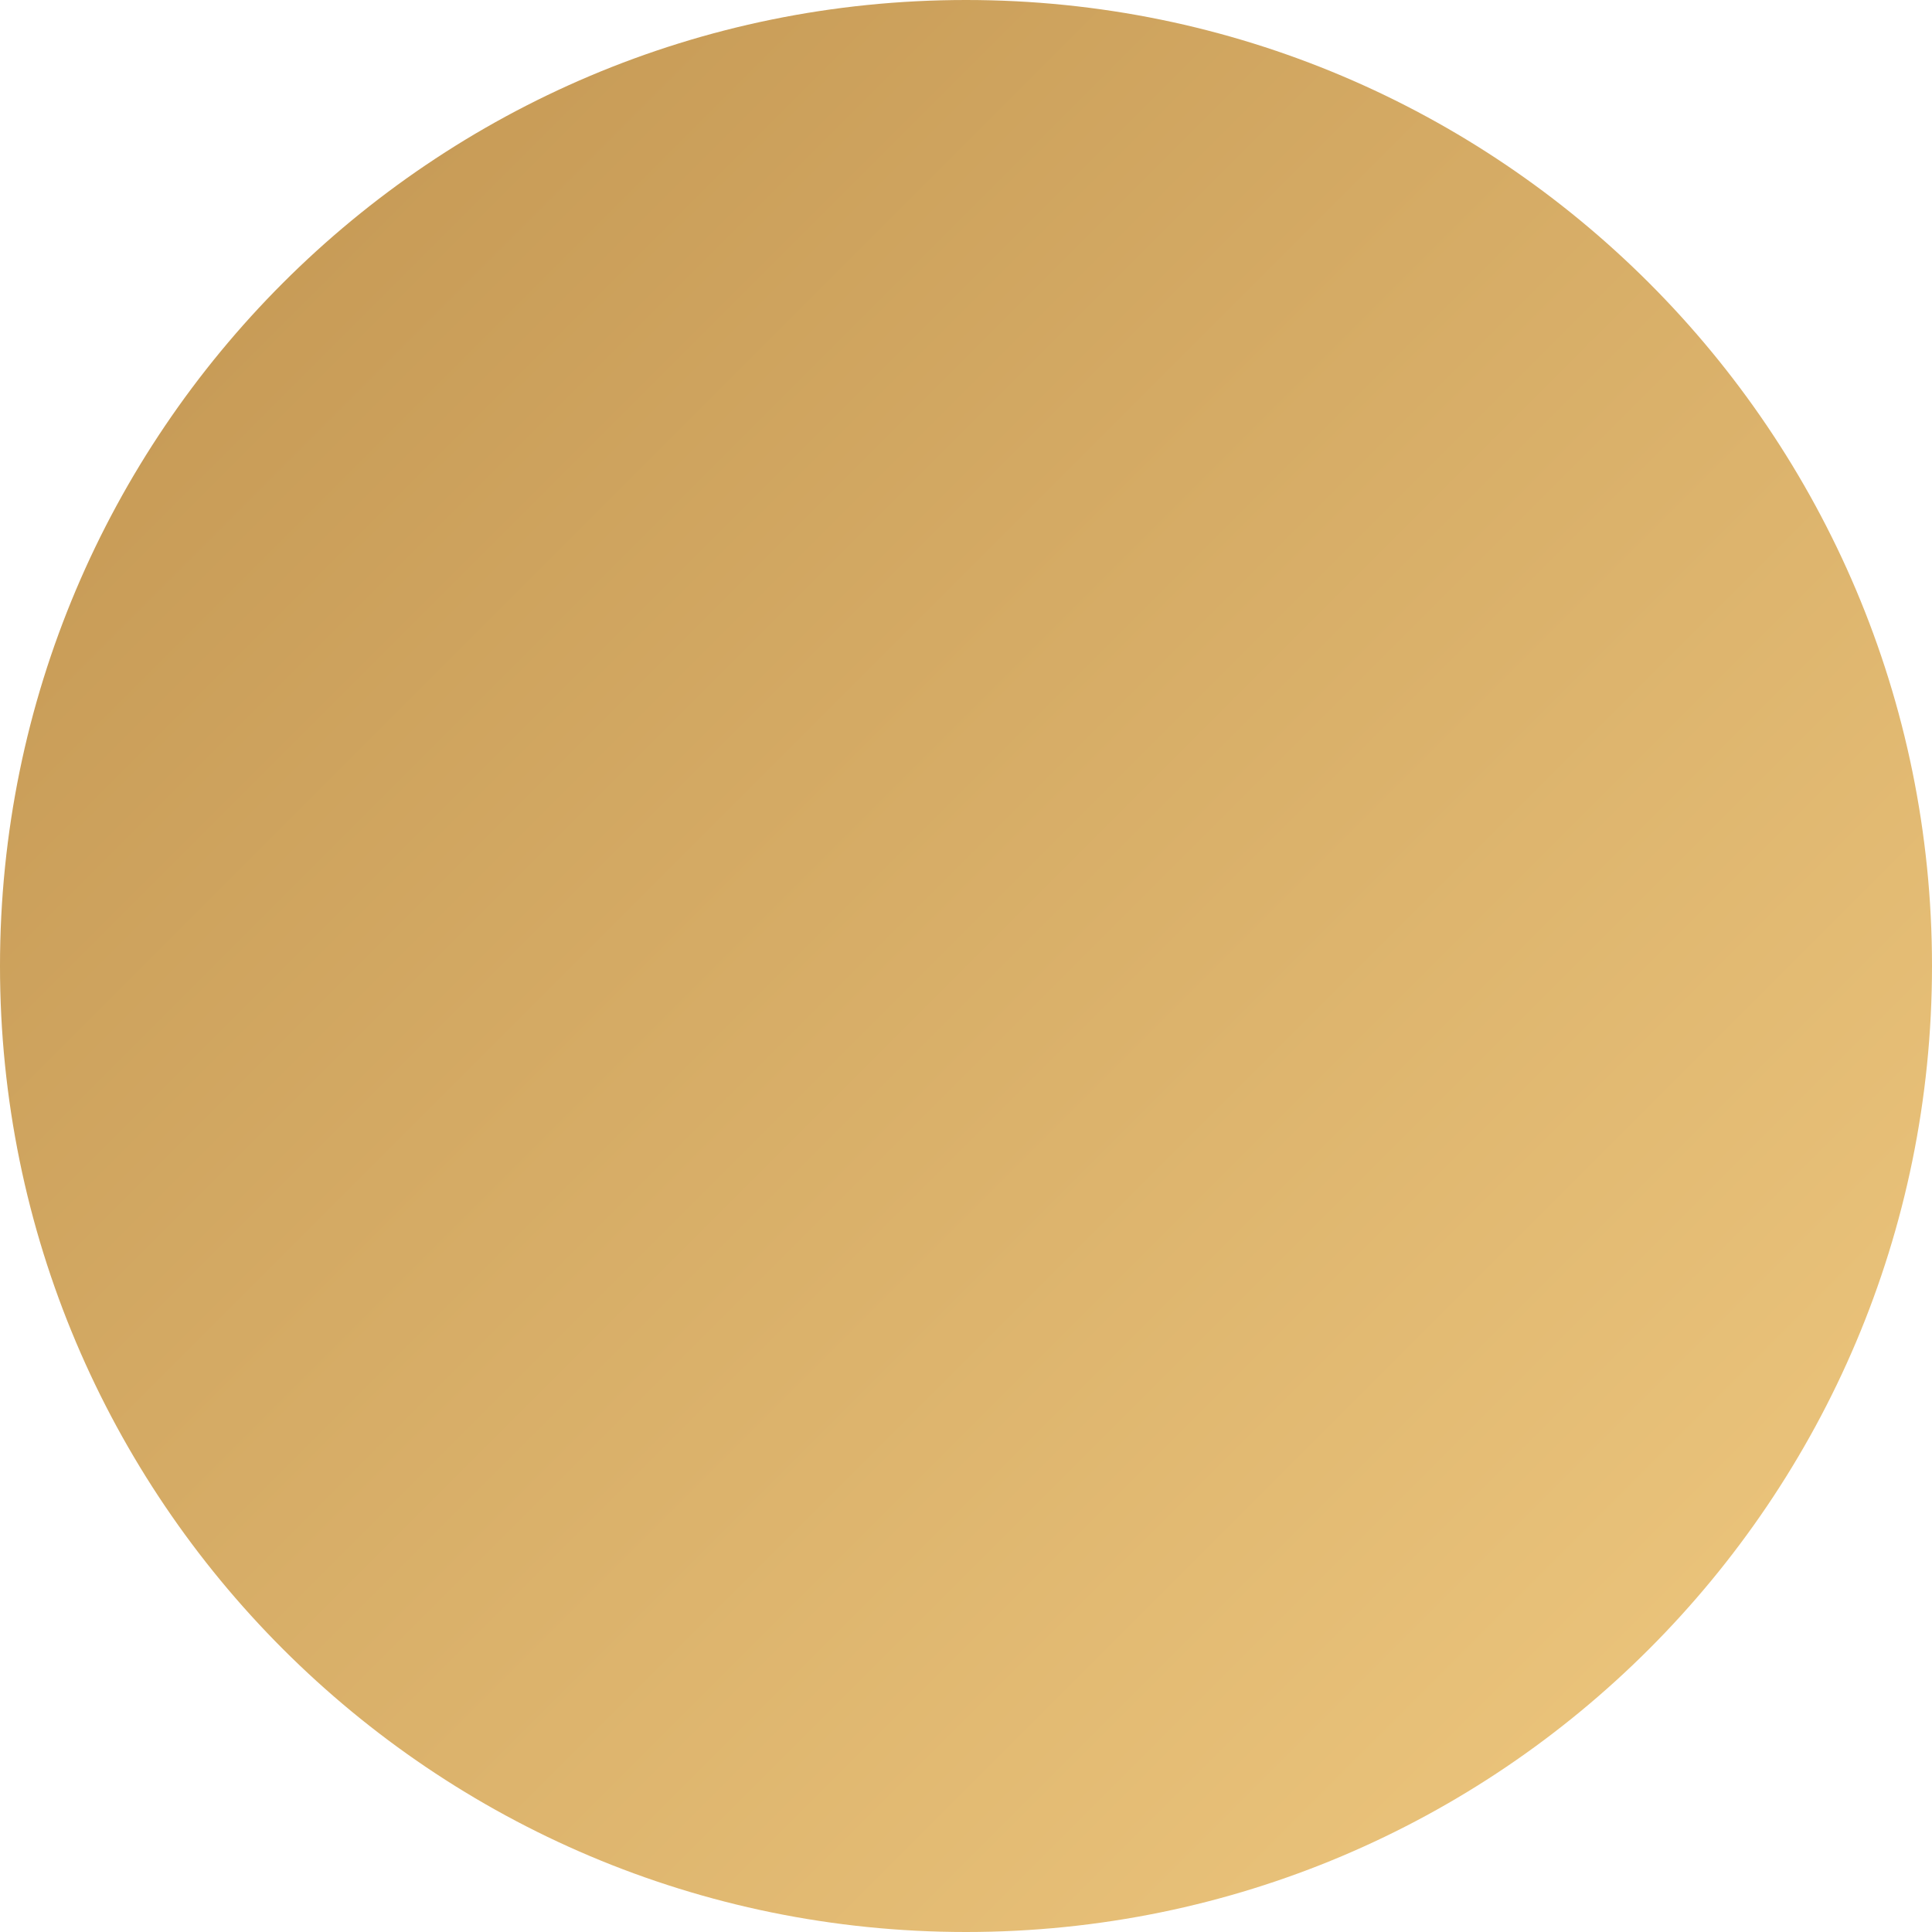
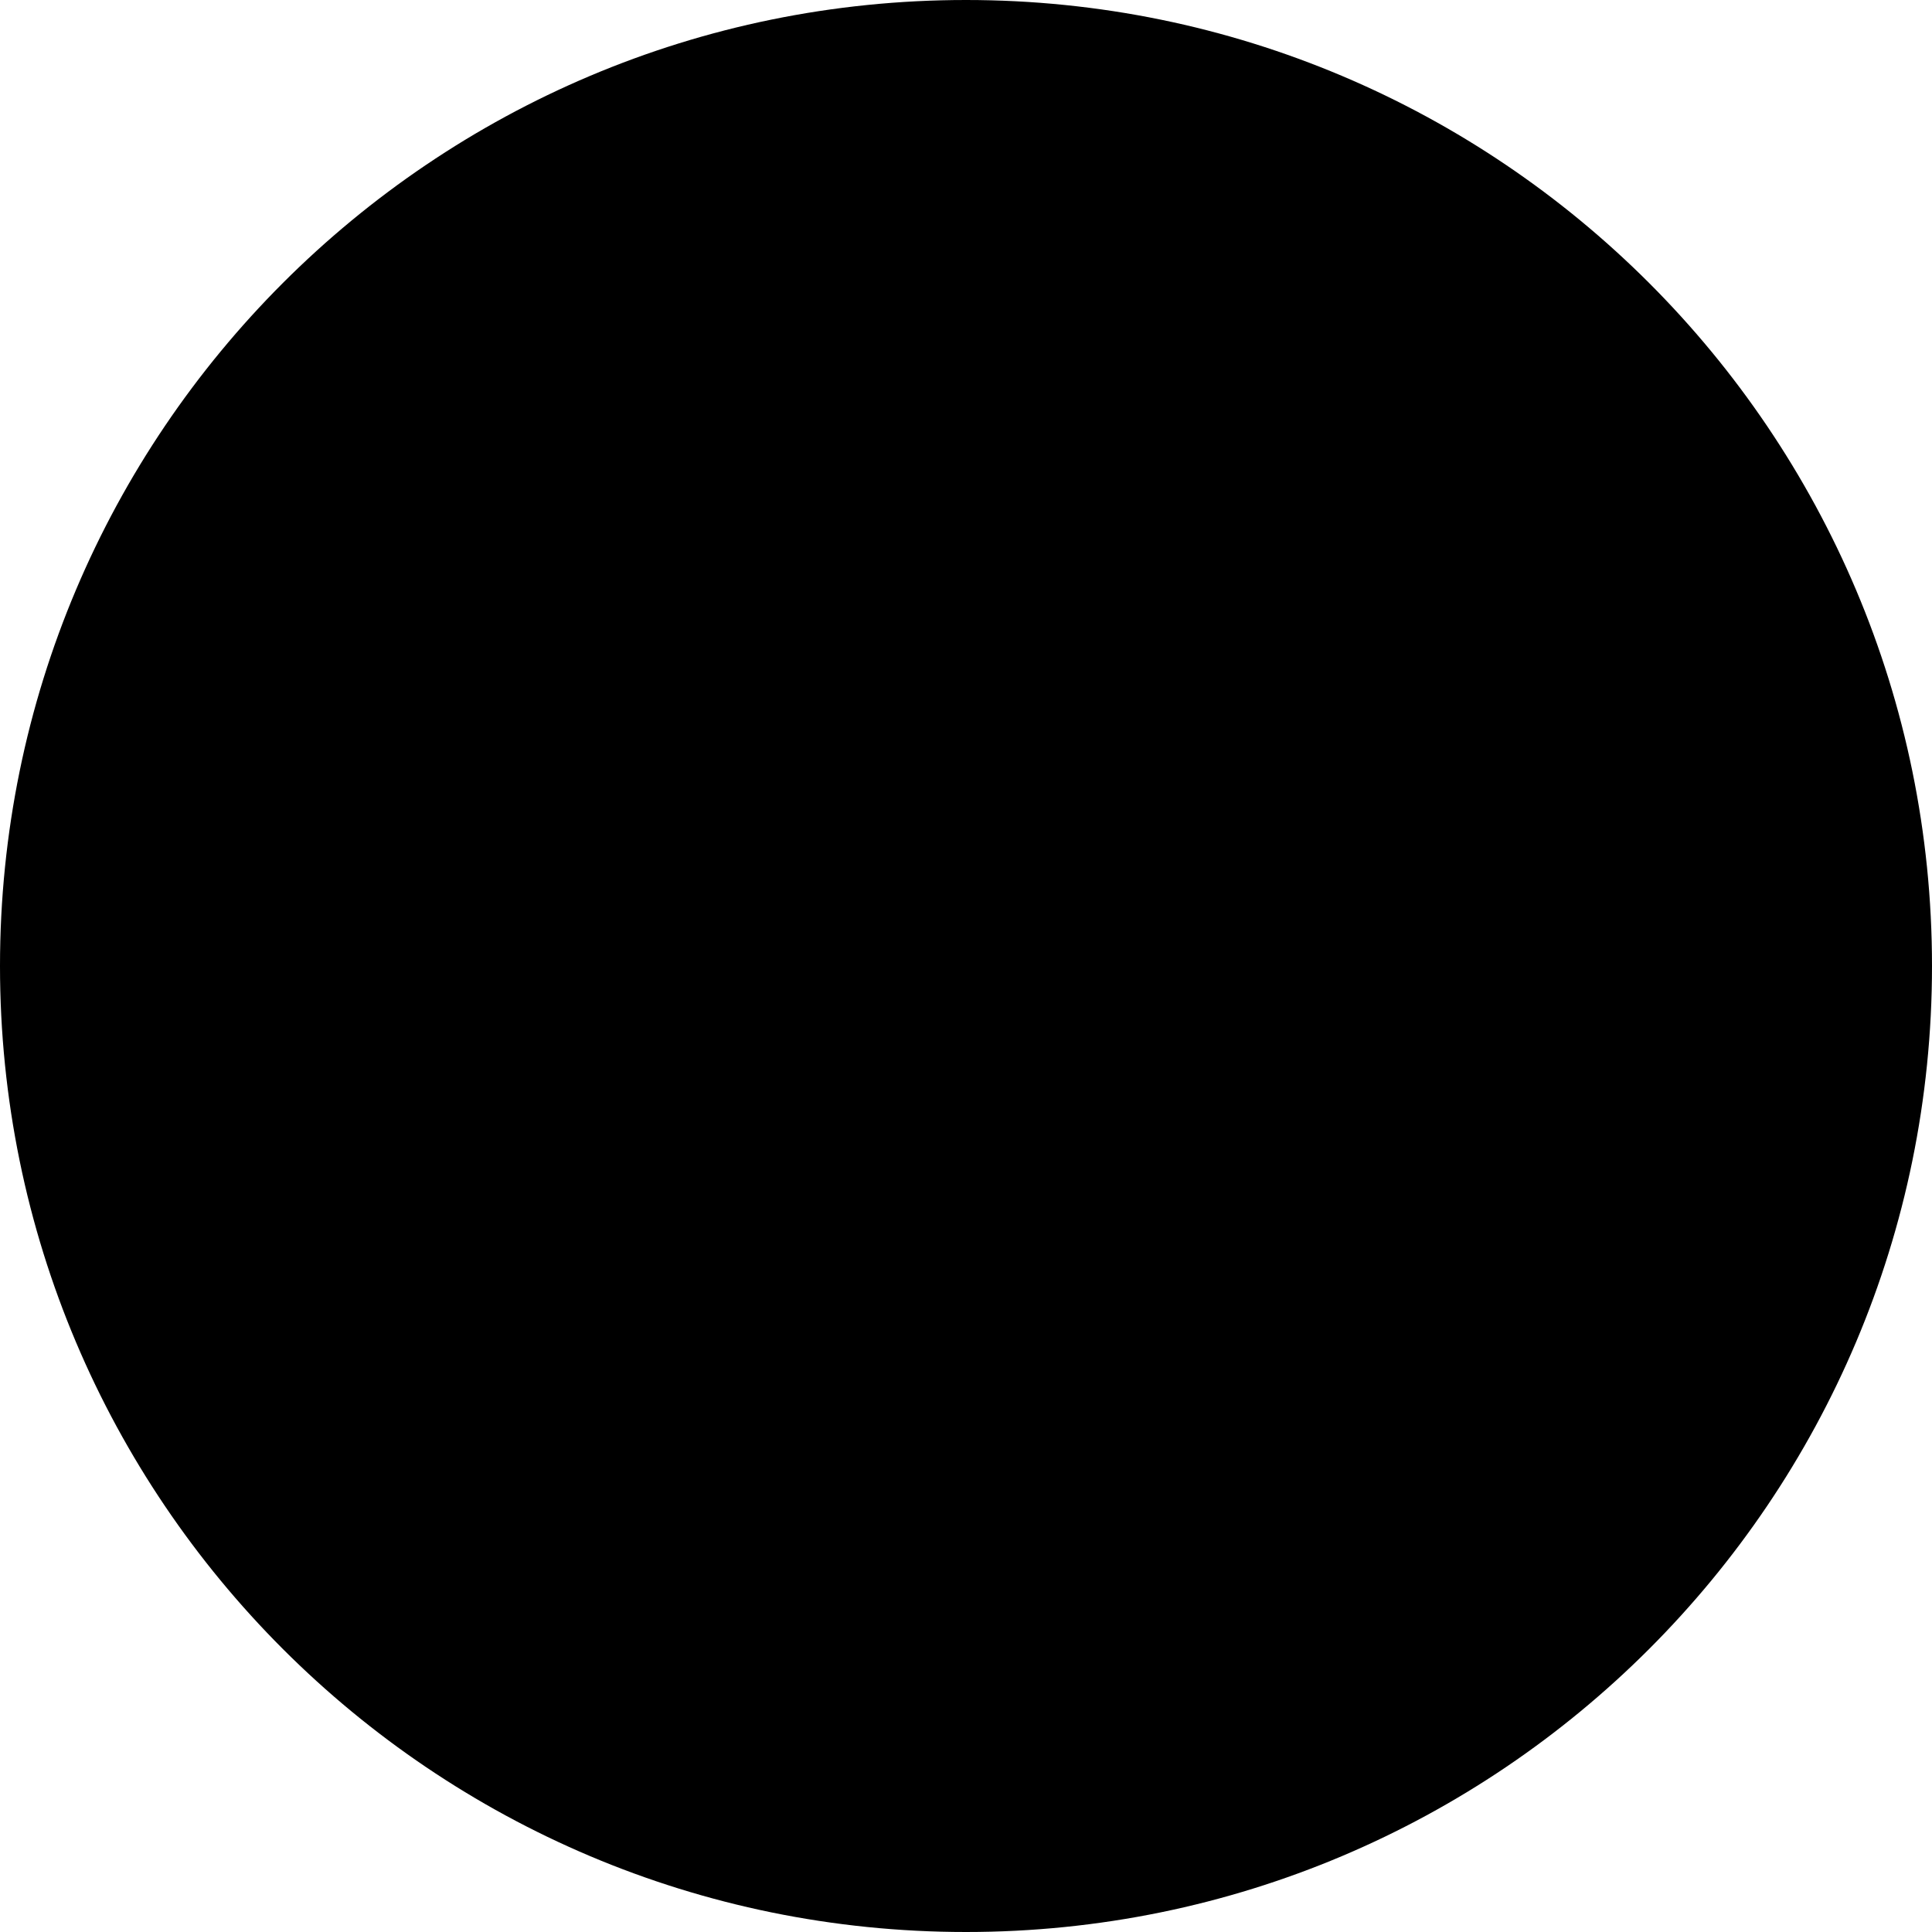
<svg xmlns="http://www.w3.org/2000/svg" width="16" height="16" viewBox="0 0 16 16" fill="none">
  <circle cx="8" cy="8" r="8" fill="url(#paint0_linear_344_331)" />
  <defs>
    <linearGradient id="paint0_linear_344_331" x1="0" y1="0" x2="16" y2="16" gradientUnits="userSpaceOnUse">
-       <stop stop-color="#C19450" />
-       <stop offset="1" stop-color="#F0CA81" />
+       <stop stopColor="#C19450" />
+       <stop offset="1" stopColor="#F0CA81" />
    </linearGradient>
  </defs>
</svg>
